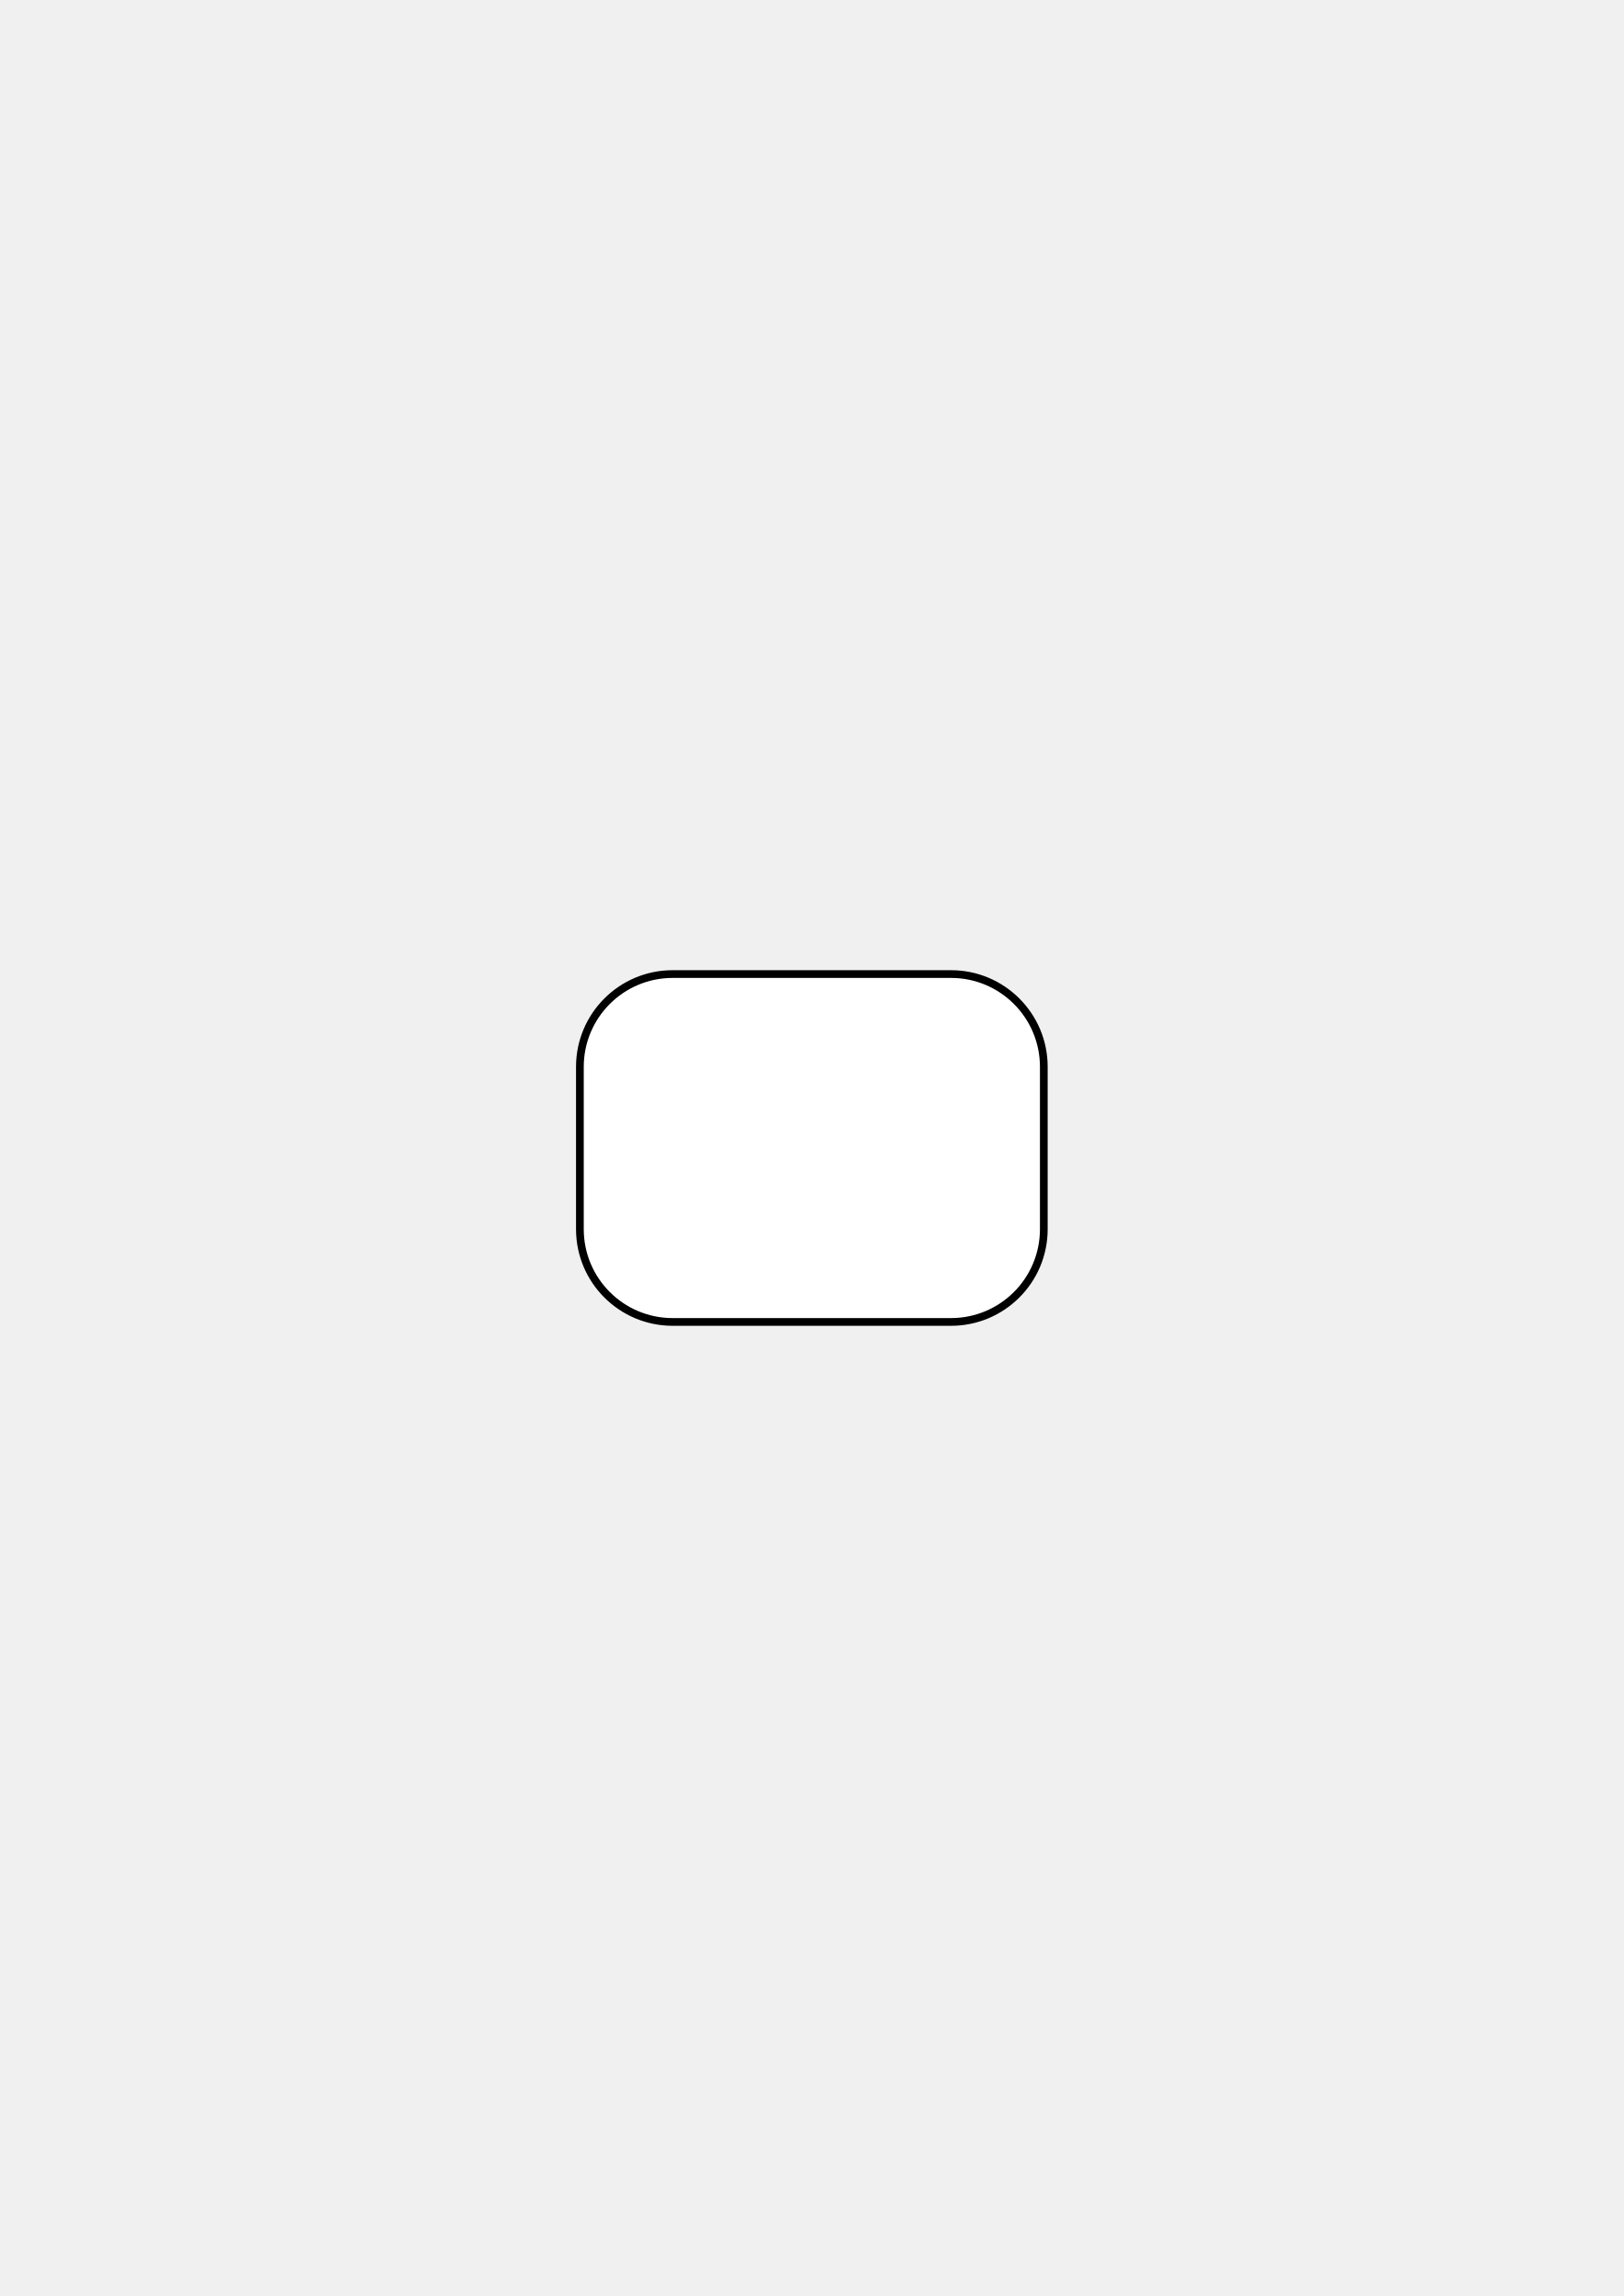
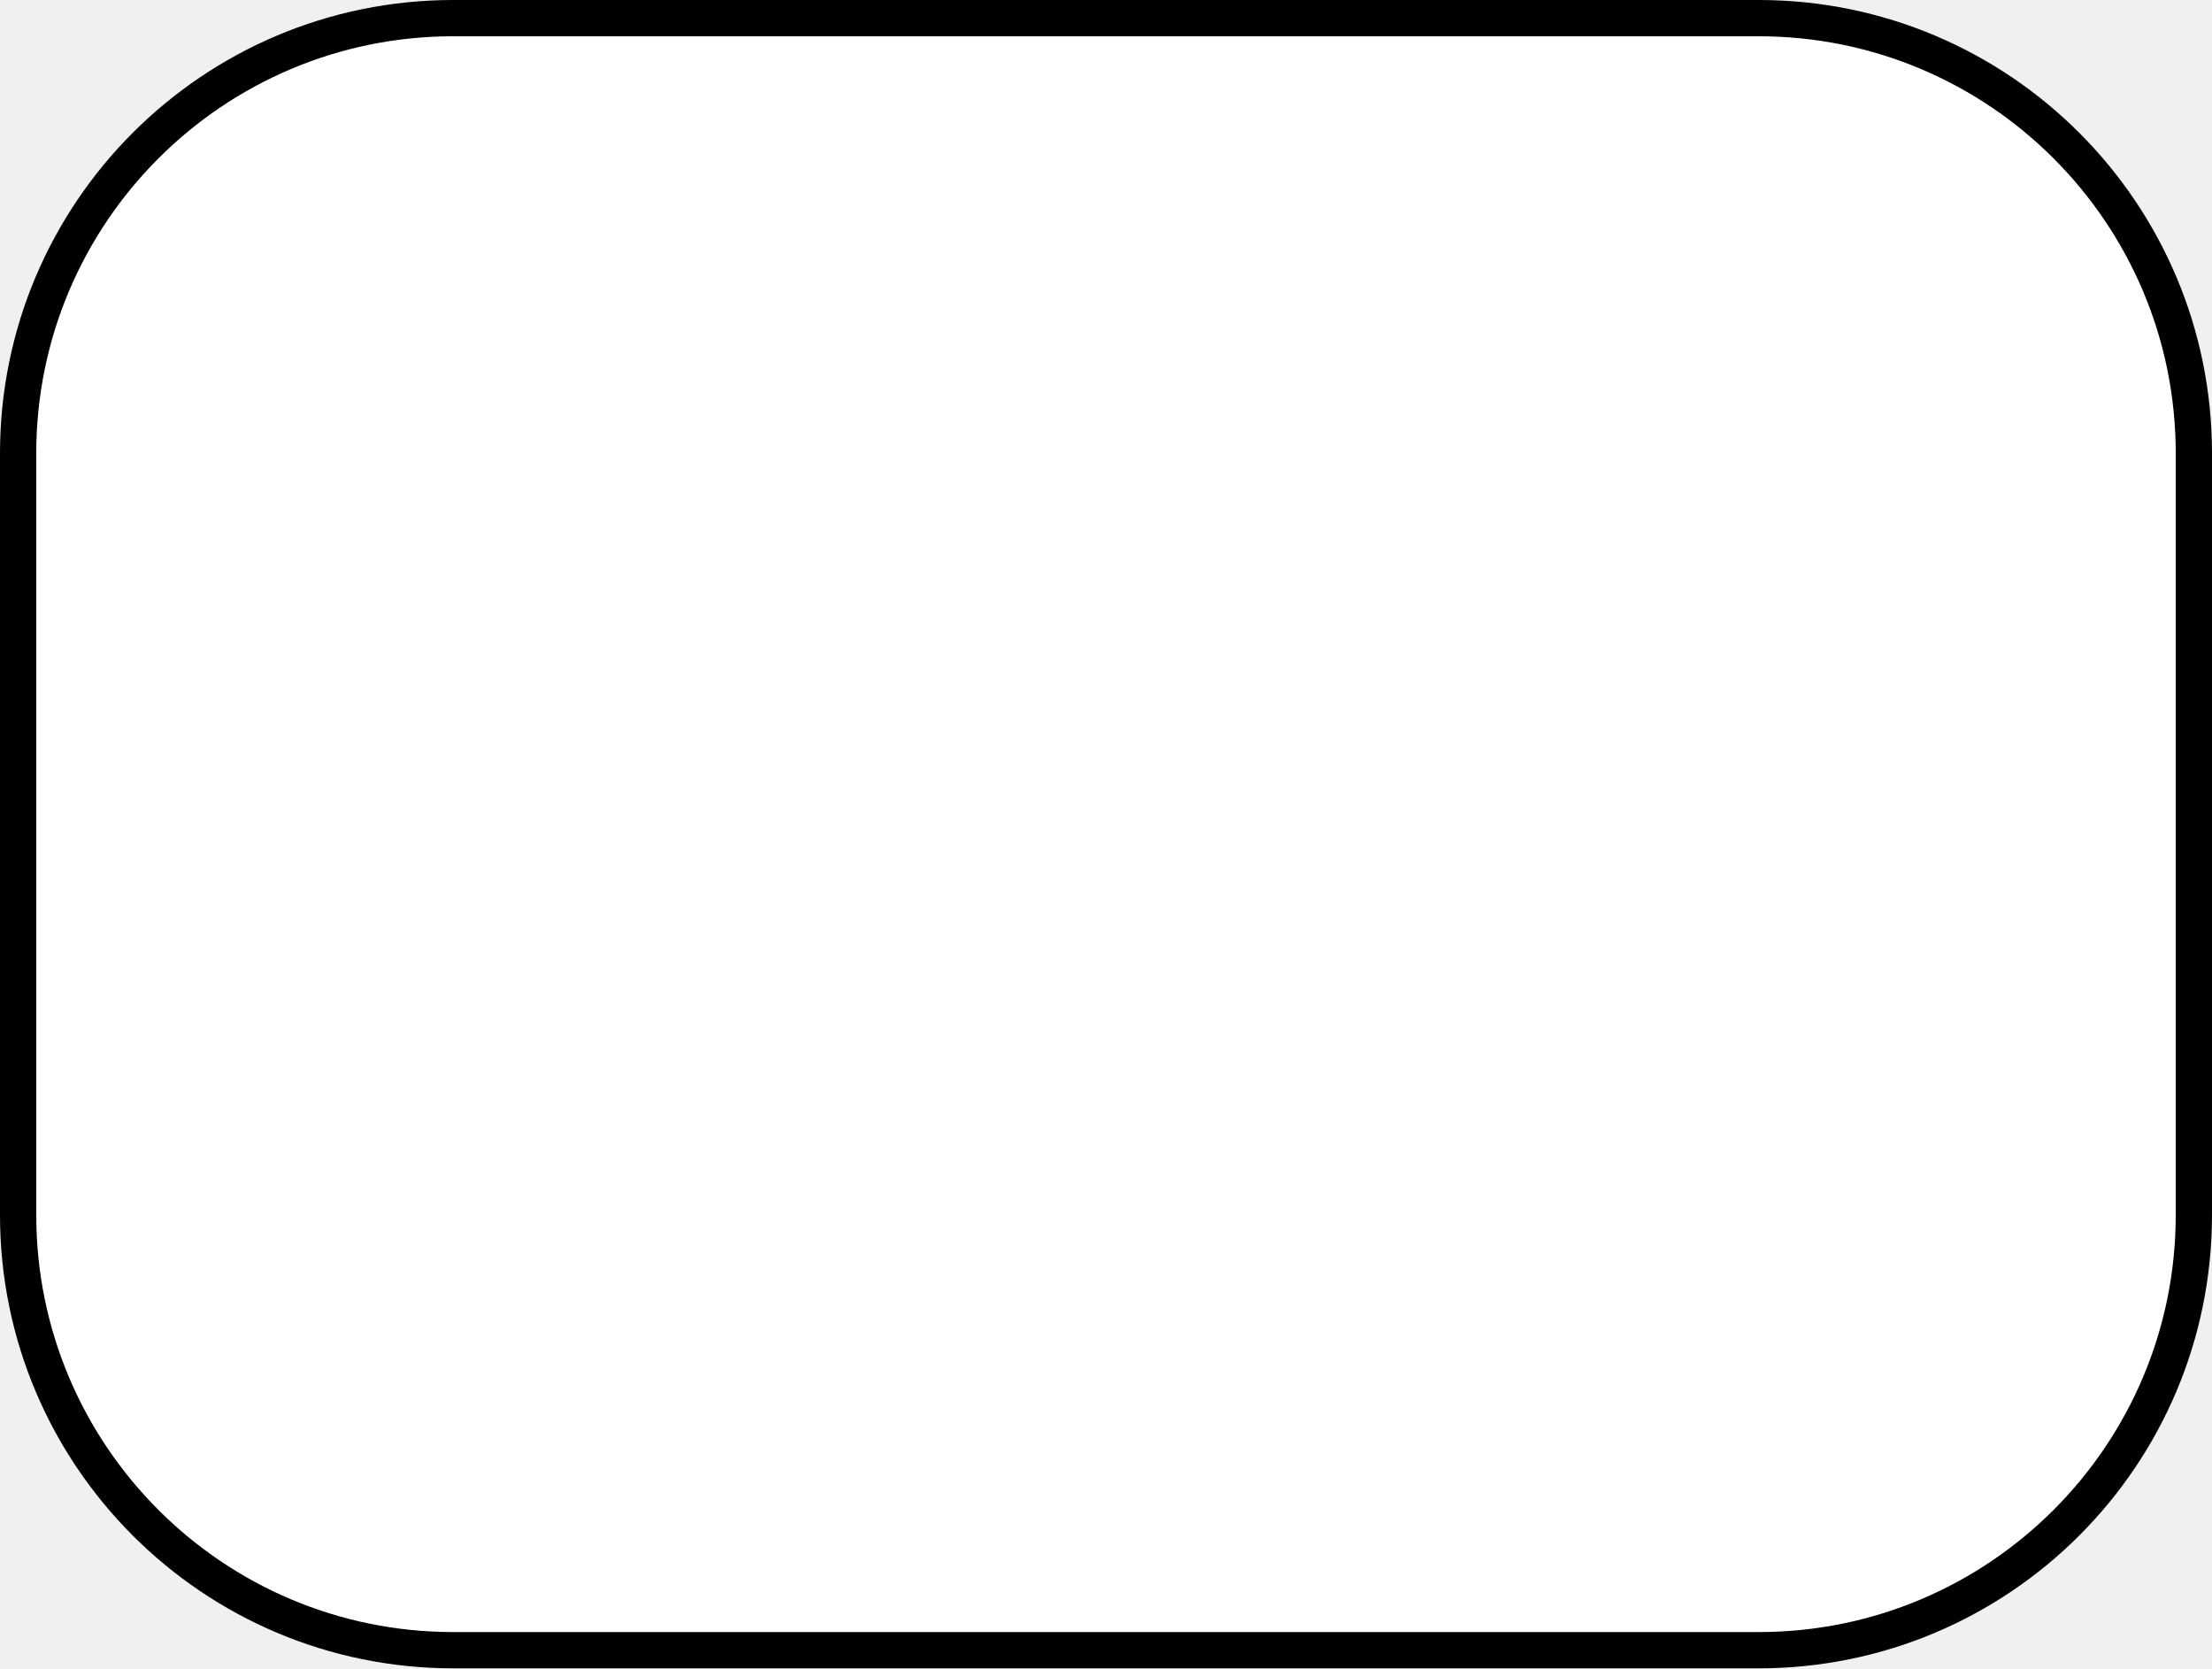
- <svg xmlns="http://www.w3.org/2000/svg" width="210mm" height="297mm" viewBox="0 0 210 297" version="1.1" id="svg8">
+ <svg xmlns="http://www.w3.org/2000/svg" width="61mm" height="46mm" viewBox="0 0 61 46" version="1.1" id="svg8">
  <defs id="defs2" />
-   <g id="layer1">
+   <g id="layer1" transform="translate(-74.5,-125.5)">
    <rect style="fill:#ffffff;fill-opacity:1;stroke:#000000;stroke-width:1;stroke-miterlimit:4;stroke-dasharray:none;stroke-dashoffset:0" id="rect834" width="60" height="45" x="75" y="126" ry="12" rx="12" />
  </g>
</svg>
